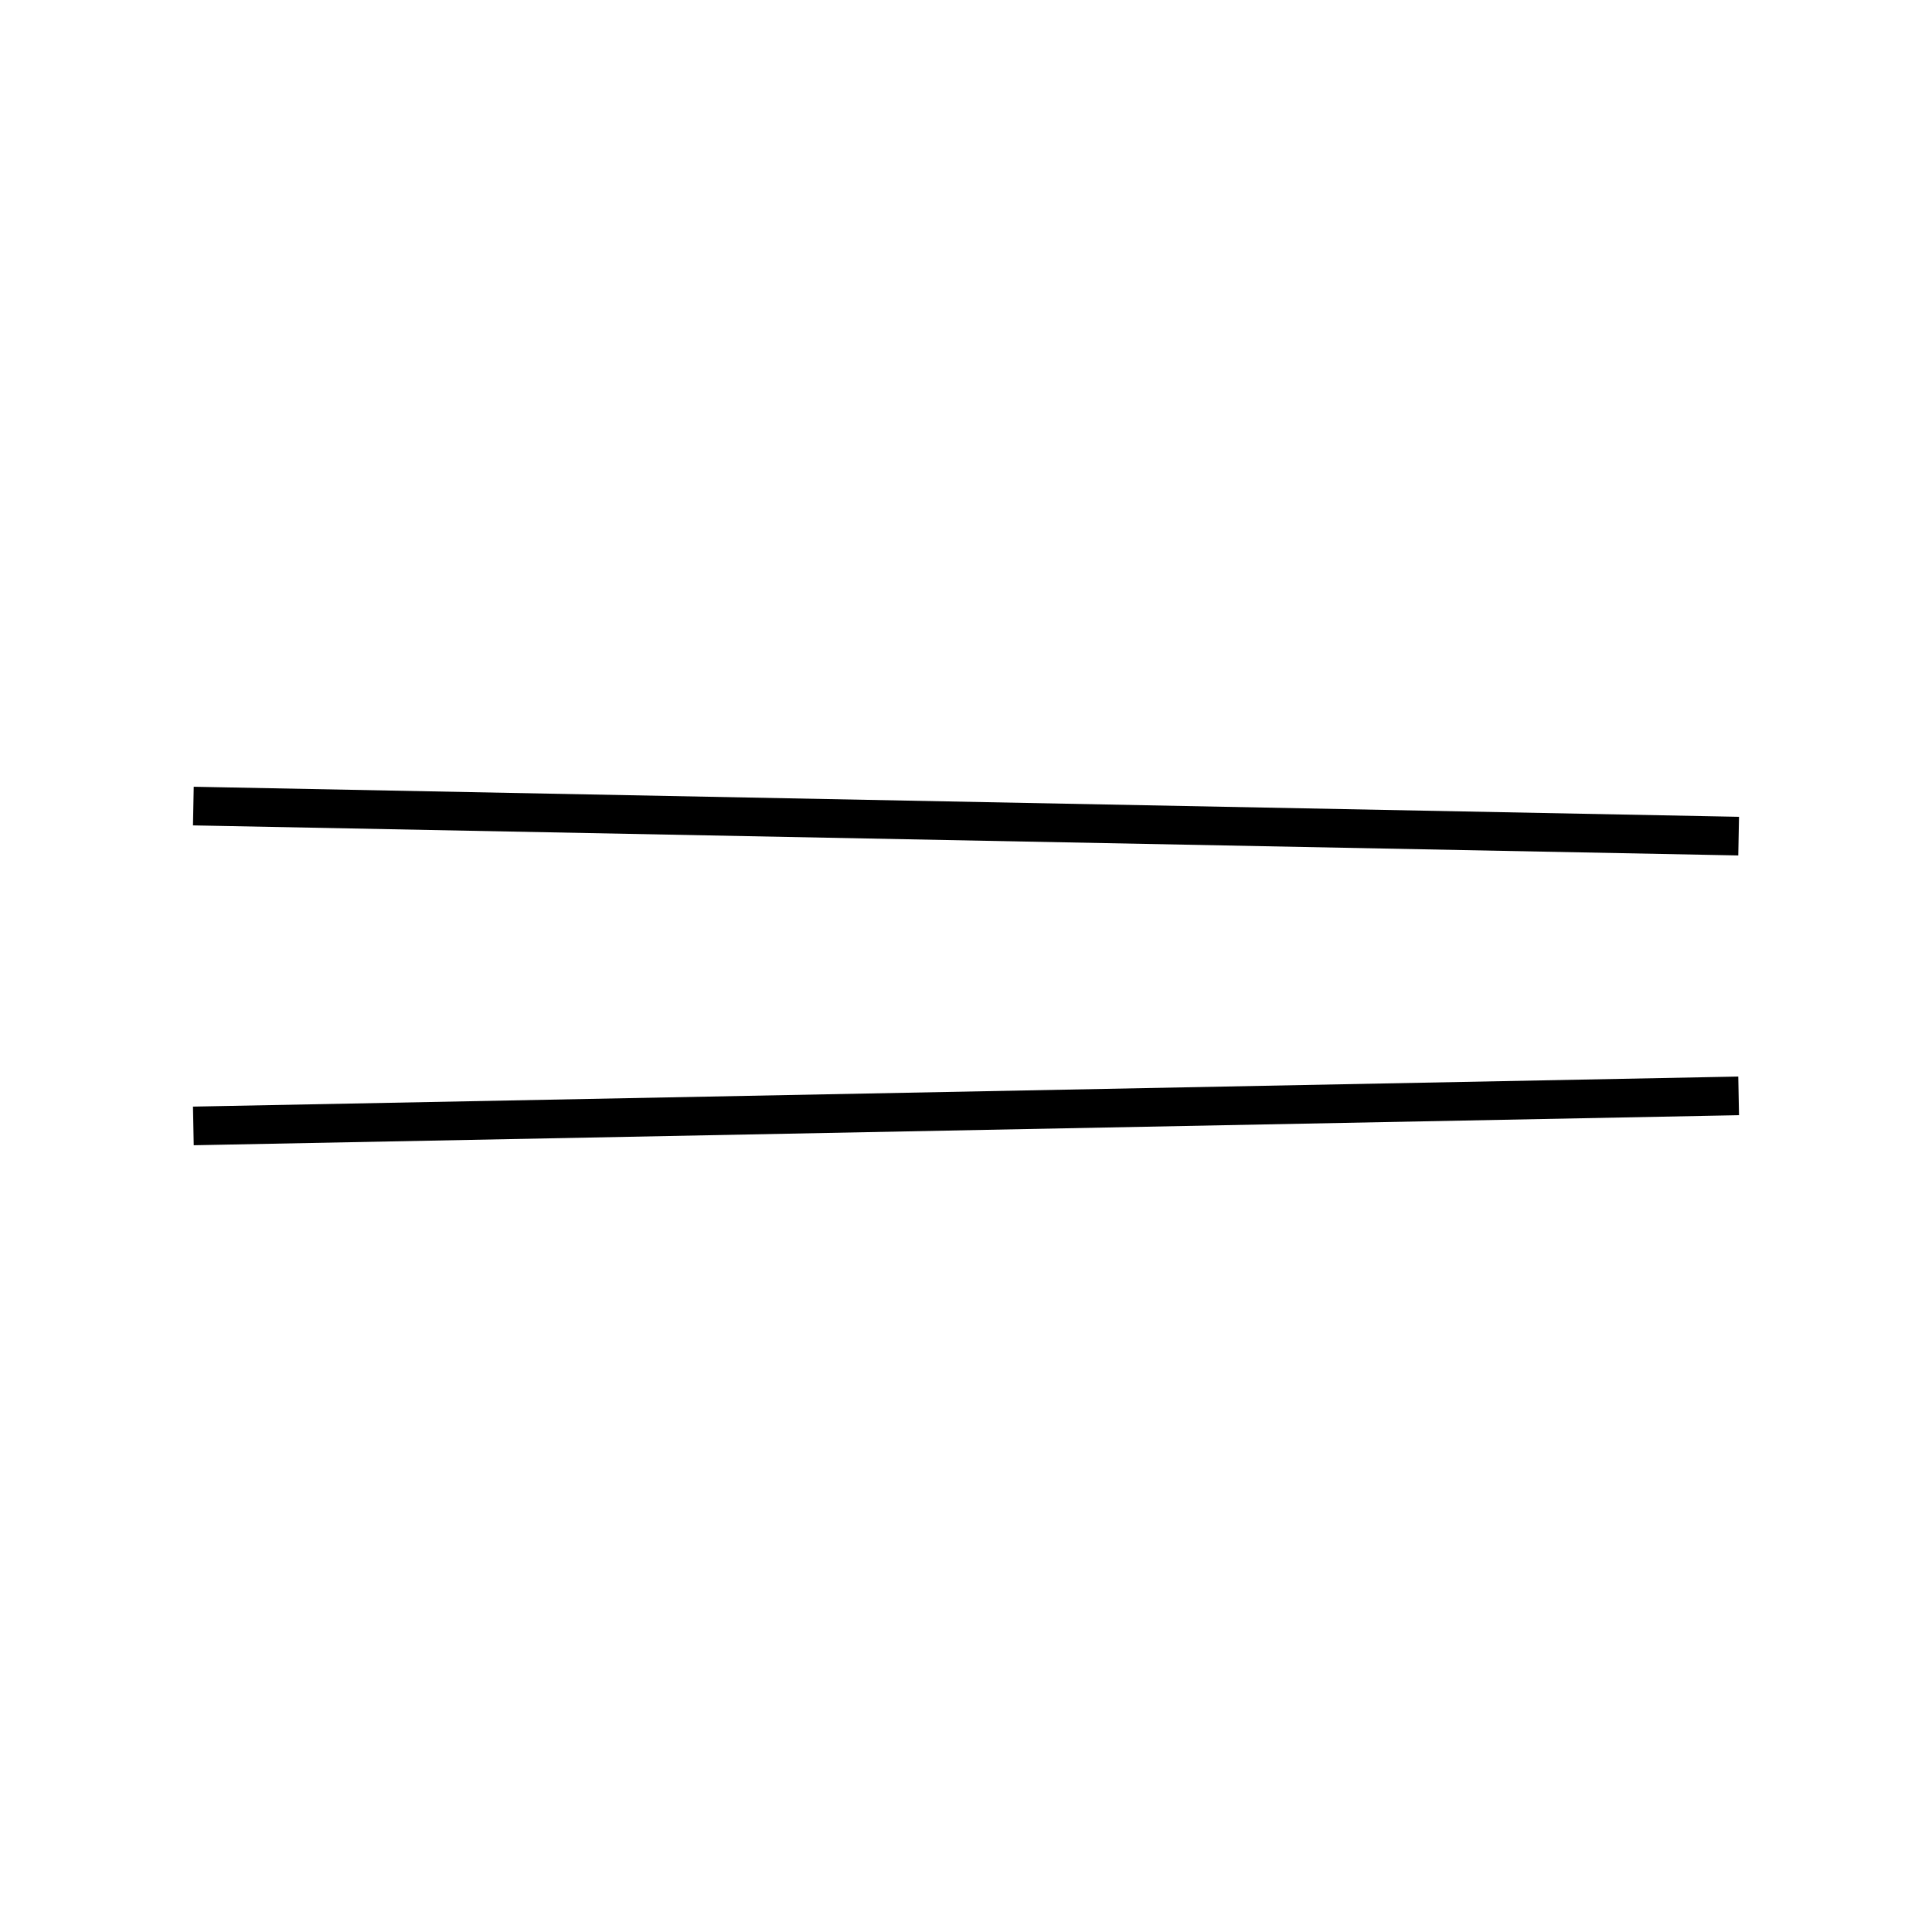
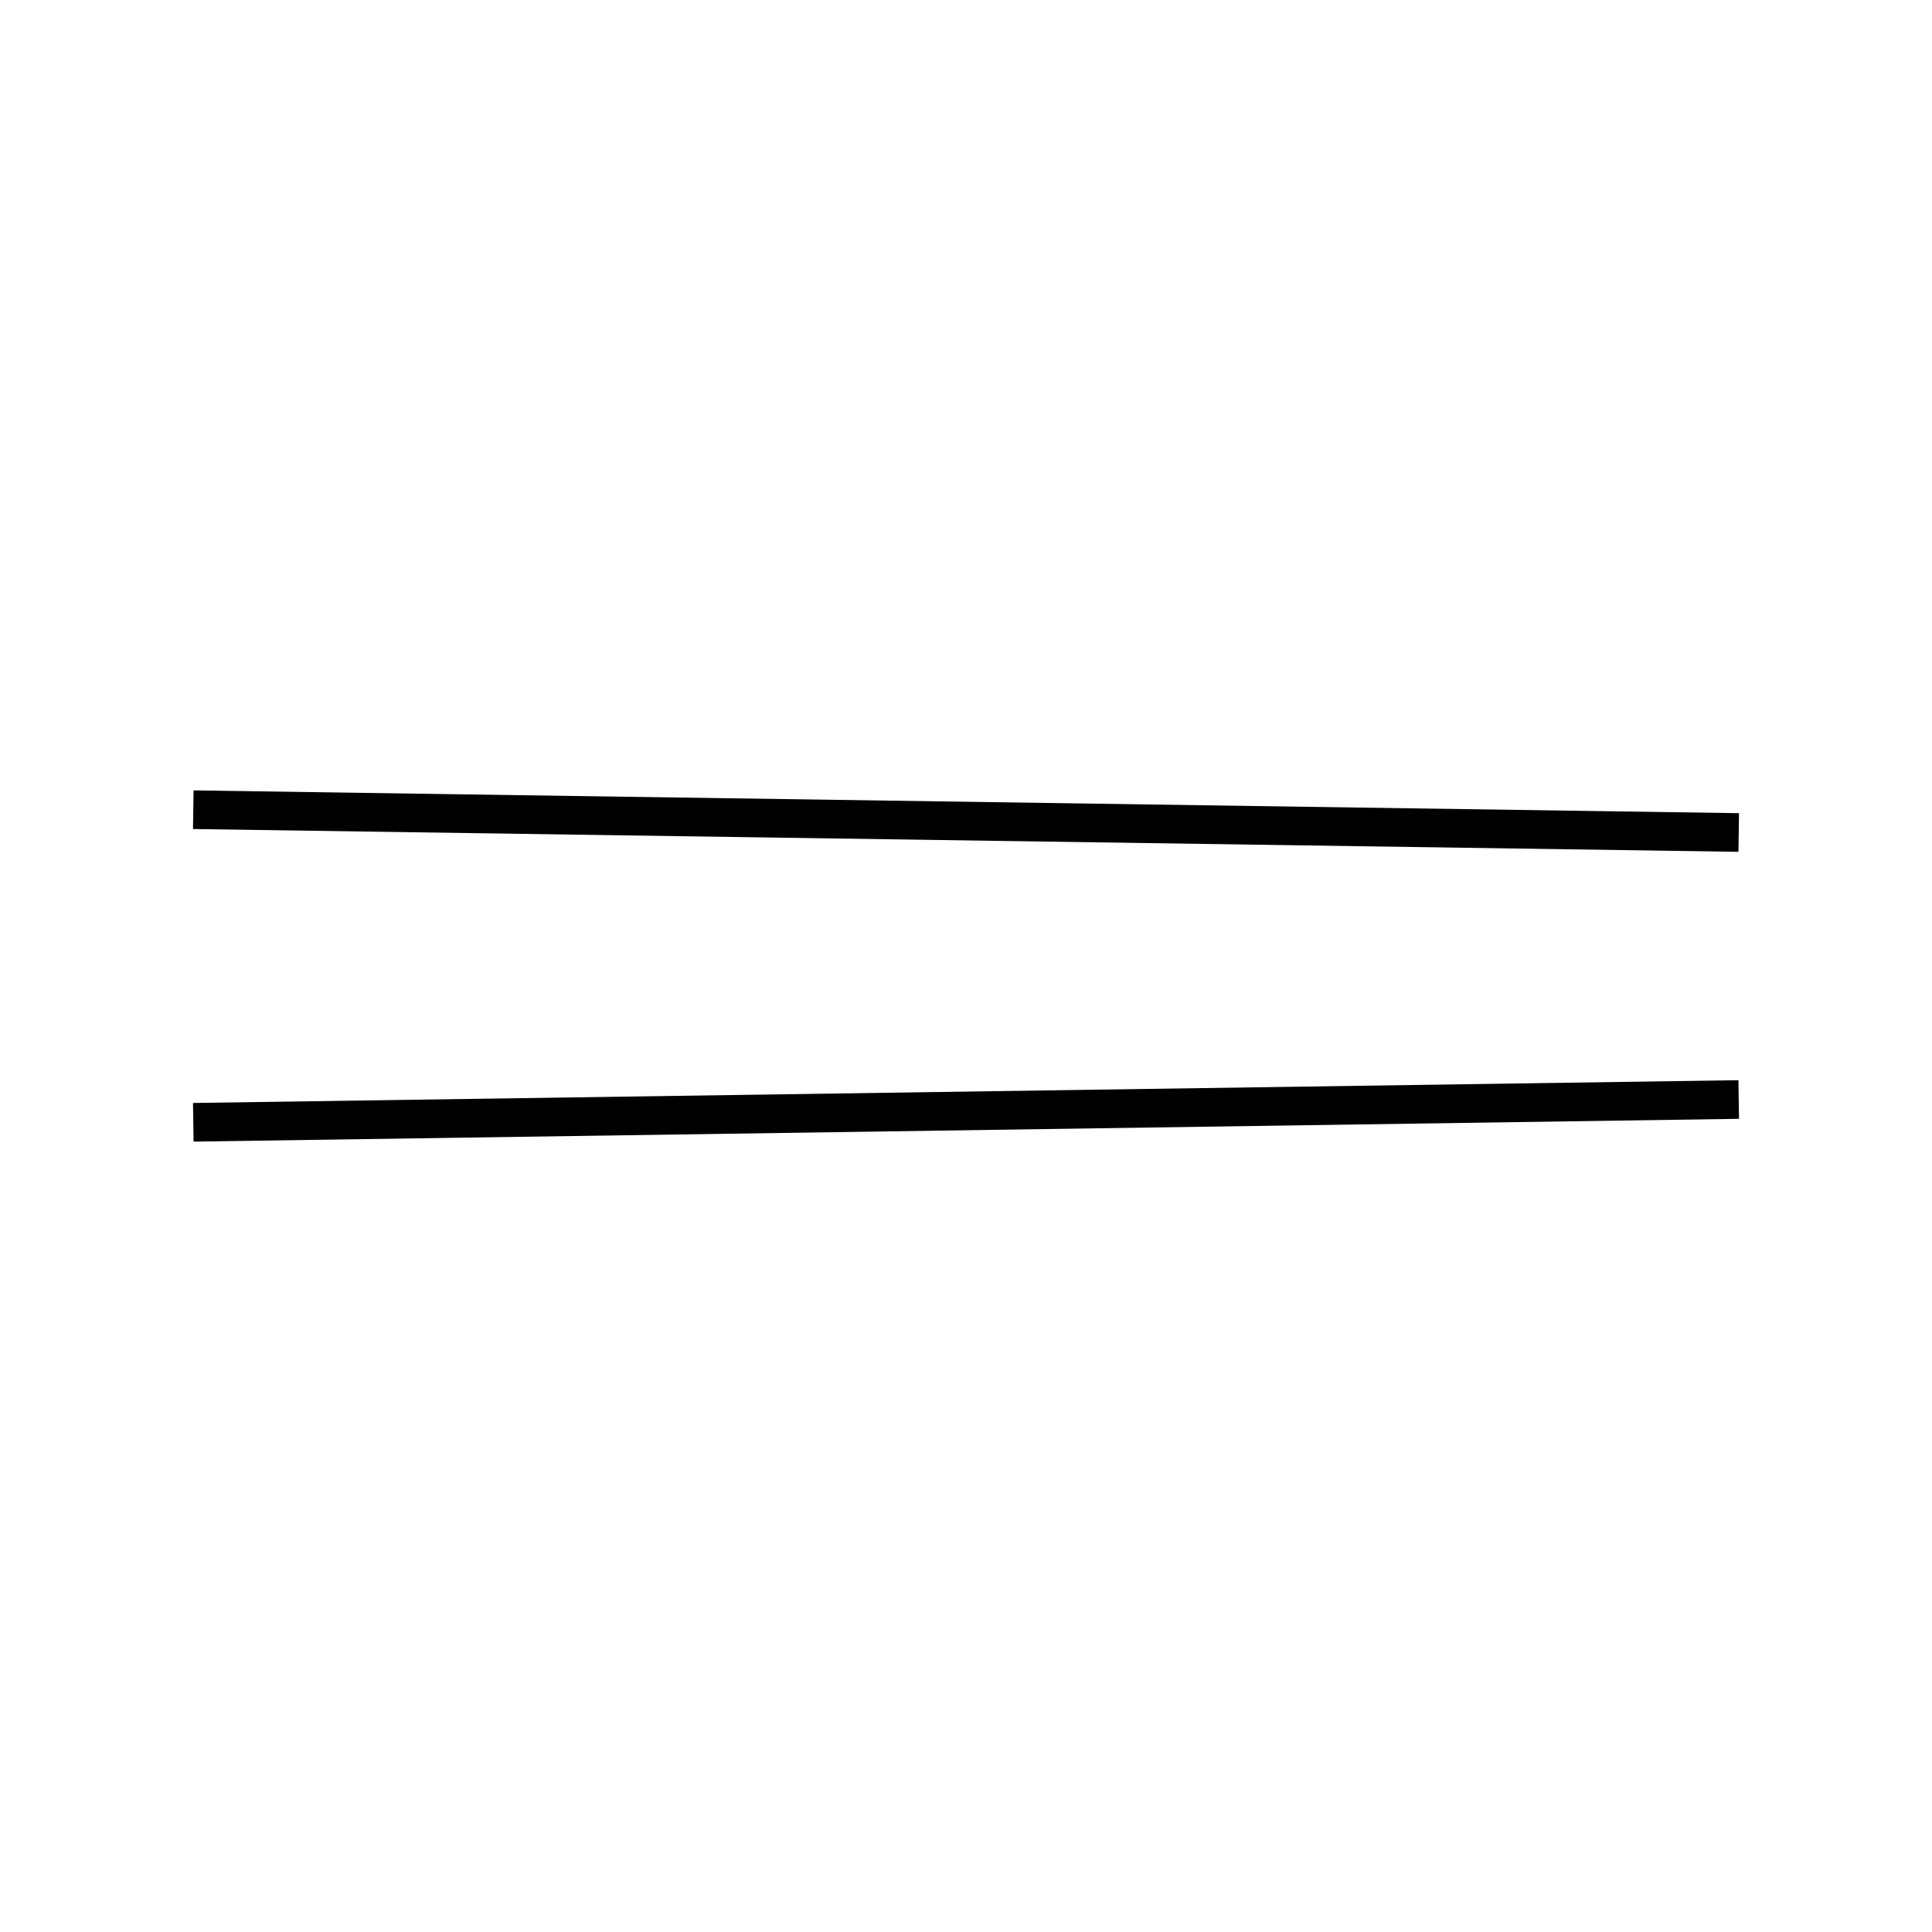
<svg xmlns="http://www.w3.org/2000/svg" height="100" width="100">
  <rect stroke-width="5" stroke="#ffffff" fill="#ffffff" height="100" width="100" y="0" x="0" />
-   <line x1="89.992" y1="43.278" x2="10.008" y2="41.722" stroke-width="2" stroke="black" />
-   <line x1="89.992" y1="56.722" x2="10.008" y2="58.278" stroke-width="2" stroke="black" />
+   <line x1="89.996" y1="43.09" x2="10.004" y2="41.91" stroke-width="2" stroke="black" />
+   <line x1="89.996" y1="56.91" x2="10.004" y2="58.09" stroke-width="2" stroke="black" />
</svg>
